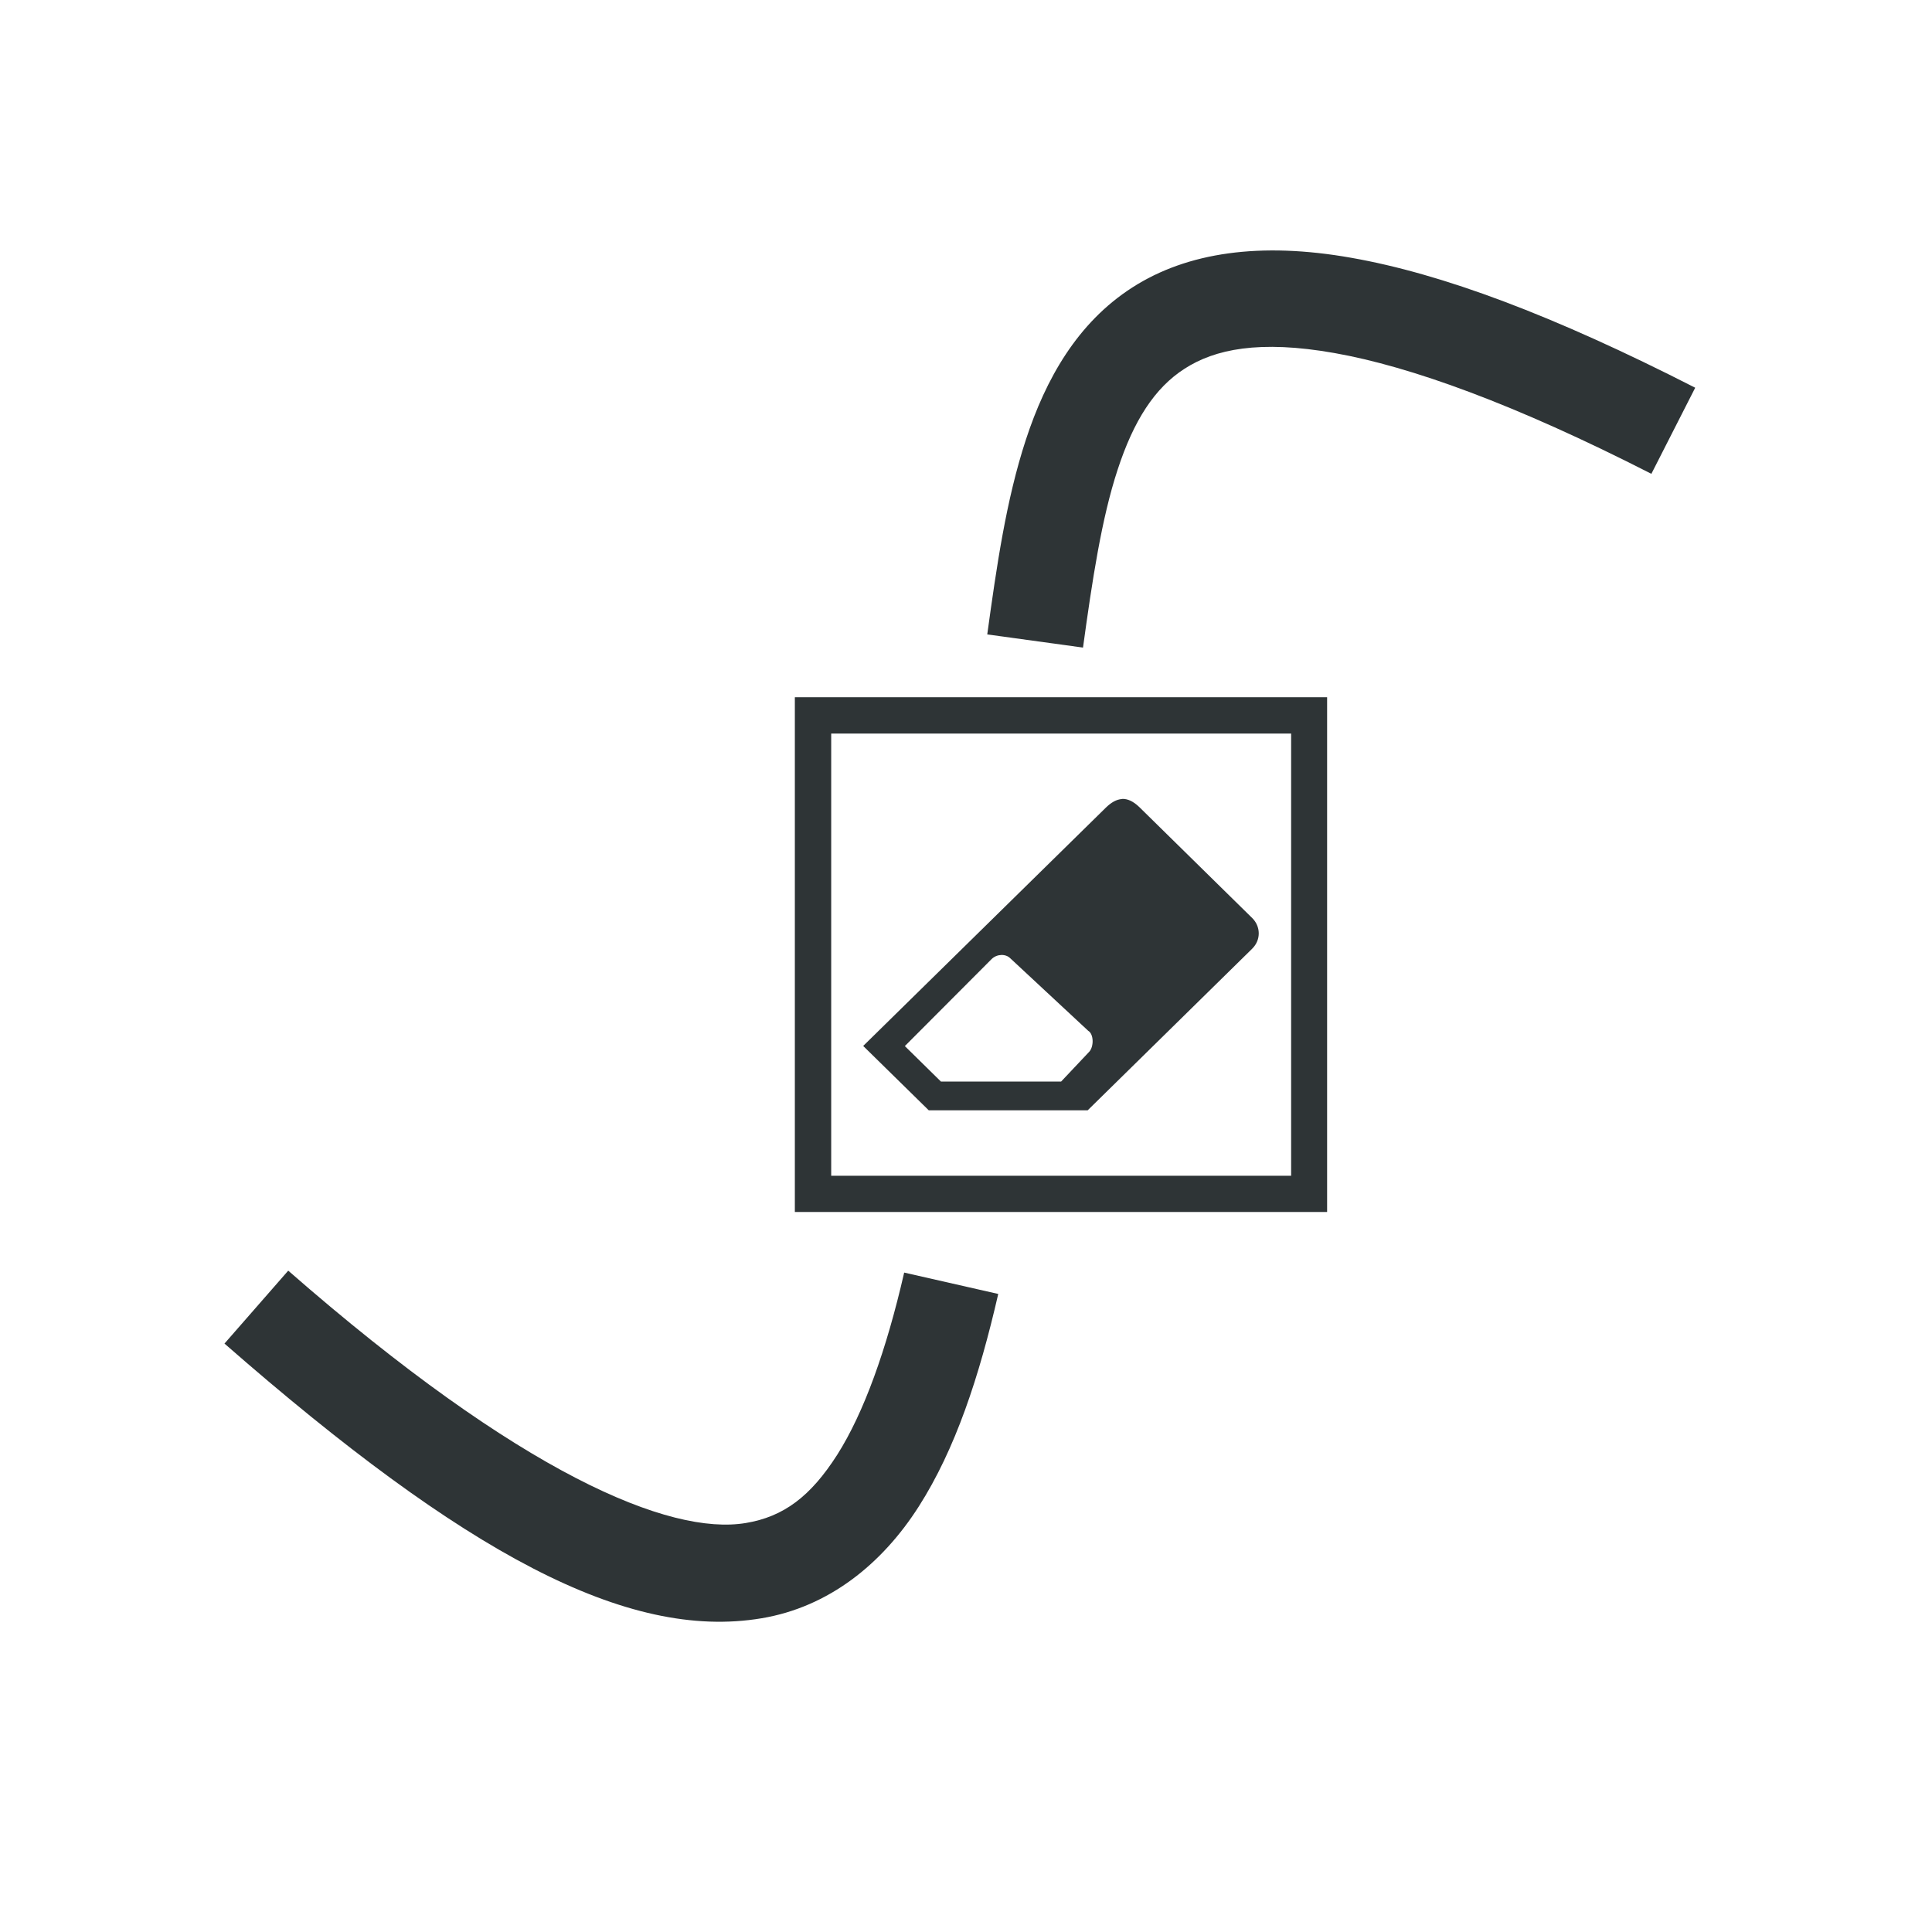
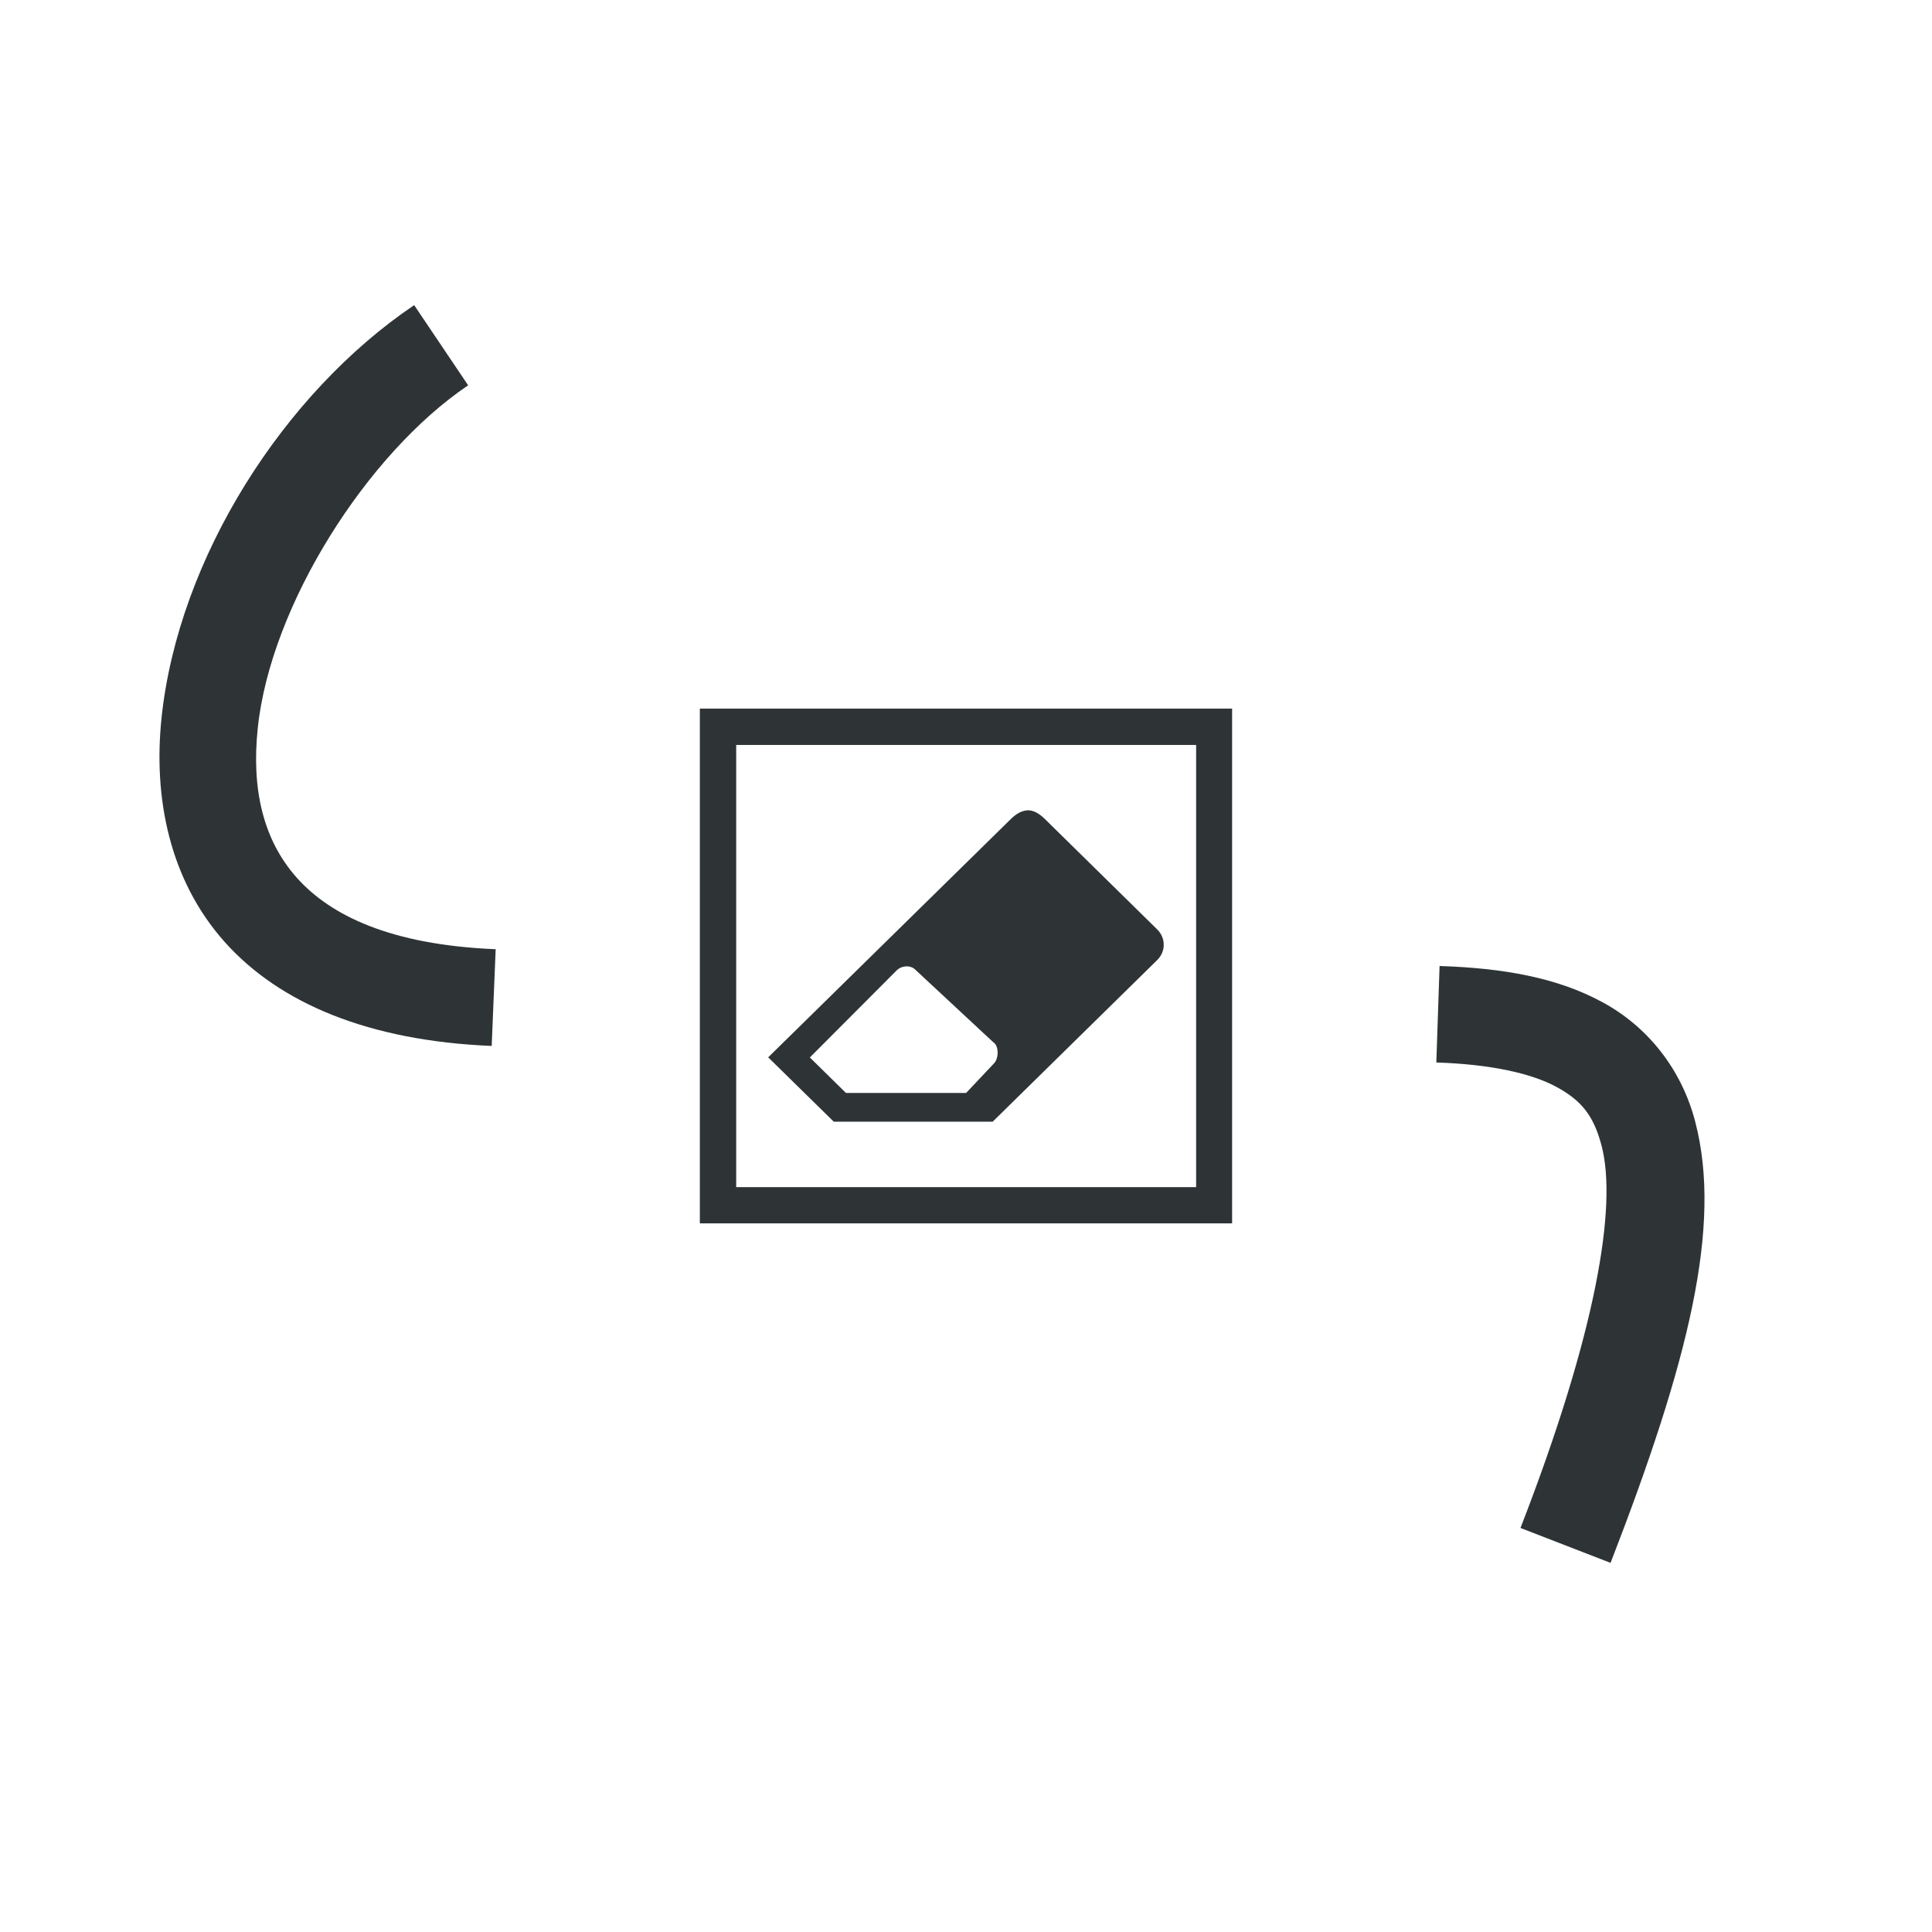
<svg xmlns="http://www.w3.org/2000/svg" height="16px" viewBox="0 0 16 16" width="16px" version="1.1" id="svg163" xml:space="preserve">
  <defs id="defs167">
    <linearGradient id="linearGradient4113">
      <stop style="stop-color:#2e3436;stop-opacity:1;" offset="0" id="stop4111" />
    </linearGradient>
  </defs>
  <filter id="a" height="1" width="1" x="0" y="0">
    <feColorMatrix in="SourceGraphic" type="matrix" values="0 0 0 0 1 0 0 0 0 1 0 0 0 0 1 0 0 0 1 0" id="feColorMatrix2" />
  </filter>
  <mask id="b">
    <g filter="url(#a)" id="g7">
      <path d="m 0 0 h 16 v 16 h -16 z" fill-opacity="0.3" id="path5" />
    </g>
  </mask>
  <clipPath id="c">
    <path d="m 0 0 h 1024 v 800 h -1024 z" id="path10" />
  </clipPath>
  <mask id="d">
    <g filter="url(#a)" id="g15">
      <path d="m 0 0 h 16 v 16 h -16 z" fill-opacity="0.05" id="path13" />
    </g>
  </mask>
  <clipPath id="e">
    <path d="m 0 0 h 1024 v 800 h -1024 z" id="path18" />
  </clipPath>
  <mask id="f">
    <g filter="url(#a)" id="g23">
      <path d="m 0 0 h 16 v 16 h -16 z" fill-opacity="0.05" id="path21" />
    </g>
  </mask>
  <clipPath id="g">
    <path d="m 0 0 h 1024 v 800 h -1024 z" id="path26" />
  </clipPath>
  <mask id="h">
    <g filter="url(#a)" id="g31">
      <path d="m 0 0 h 16 v 16 h -16 z" fill-opacity="0.05" id="path29" />
    </g>
  </mask>
  <clipPath id="i">
    <path d="m 0 0 h 1024 v 800 h -1024 z" id="path34" />
  </clipPath>
  <mask id="j">
    <g filter="url(#a)" id="g39">
      <path d="m 0 0 h 16 v 16 h -16 z" fill-opacity="0.05" id="path37" />
    </g>
  </mask>
  <clipPath id="k">
    <path d="m 0 0 h 1024 v 800 h -1024 z" id="path42" />
  </clipPath>
  <mask id="l">
    <g filter="url(#a)" id="g47">
      <path d="m 0 0 h 16 v 16 h -16 z" fill-opacity="0.05" id="path45" />
    </g>
  </mask>
  <clipPath id="m">
    <path d="m 0 0 h 1024 v 800 h -1024 z" id="path50" />
  </clipPath>
  <mask id="n">
    <g filter="url(#a)" id="g55">
      <path d="m 0 0 h 16 v 16 h -16 z" fill-opacity="0.05" id="path53" />
    </g>
  </mask>
  <clipPath id="o">
    <path d="m 0 0 h 1024 v 800 h -1024 z" id="path58" />
  </clipPath>
  <mask id="p">
    <g filter="url(#a)" id="g63">
      <path d="m 0 0 h 16 v 16 h -16 z" fill-opacity="0.3" id="path61" />
    </g>
  </mask>
  <clipPath id="q">
    <path d="m 0 0 h 1024 v 800 h -1024 z" id="path66" />
  </clipPath>
  <mask id="r">
    <g filter="url(#a)" id="g71">
      <path d="m 0 0 h 16 v 16 h -16 z" fill-opacity="0.5" id="path69" />
    </g>
  </mask>
  <clipPath id="s">
    <path d="m 0 0 h 1024 v 800 h -1024 z" id="path74" />
  </clipPath>
  <mask id="t">
    <g filter="url(#a)" id="g79">
      <path d="m 0 0 h 16 v 16 h -16 z" fill-opacity="0.4" id="path77" />
    </g>
  </mask>
  <clipPath id="u">
    <path d="m 0 0 h 1024 v 800 h -1024 z" id="path82" />
  </clipPath>
  <mask id="v">
    <g filter="url(#a)" id="g87">
      <path d="m 0 0 h 16 v 16 h -16 z" fill-opacity="0.4" id="path85" />
    </g>
  </mask>
  <clipPath id="w">
    <path d="m 0 0 h 1024 v 800 h -1024 z" id="path90" />
  </clipPath>
  <mask id="x">
    <g filter="url(#a)" id="g95">
      <path d="m 0 0 h 16 v 16 h -16 z" fill-opacity="0.5" id="path93" />
    </g>
  </mask>
  <clipPath id="y">
    <path d="m 0 0 h 1024 v 800 h -1024 z" id="path98" />
  </clipPath>
  <mask id="z">
    <g filter="url(#a)" id="g103">
      <path d="m 0 0 h 16 v 16 h -16 z" fill-opacity="0.5" id="path101" />
    </g>
  </mask>
  <clipPath id="A">
    <path d="m 0 0 h 1024 v 800 h -1024 z" id="path106" />
  </clipPath>
  <g clip-path="url(#c)" mask="url(#b)" transform="matrix(1 0 0 1 -560 -500)" id="g113">
    <path d="m 562.461 212.059 h 10.449 c -1.184 0.492 -1.297 2.461 0 3 h -10.449 z m 0 0" fill="#2e3436" id="path111" />
  </g>
  <g clip-path="url(#e)" mask="url(#d)" transform="matrix(1 0 0 1 -560 -500)" id="g117">
    <path d="m 16 632 h 1 v 1 h -1 z m 0 0" fill="#2e3436" fill-rule="evenodd" id="path115" />
  </g>
  <g clip-path="url(#g)" mask="url(#f)" transform="matrix(1 0 0 1 -560 -500)" id="g121">
    <path d="m 17 631 h 1 v 1 h -1 z m 0 0" fill="#2e3436" fill-rule="evenodd" id="path119" />
  </g>
  <g clip-path="url(#i)" mask="url(#h)" transform="matrix(1 0 0 1 -560 -500)" id="g125">
    <path d="m 18 634 h 1 v 1 h -1 z m 0 0" fill="#2e3436" fill-rule="evenodd" id="path123" />
  </g>
  <g clip-path="url(#k)" mask="url(#j)" transform="matrix(1 0 0 1 -560 -500)" id="g129">
    <path d="m 16 634 h 1 v 1 h -1 z m 0 0" fill="#2e3436" fill-rule="evenodd" id="path127" />
  </g>
  <g clip-path="url(#m)" mask="url(#l)" transform="matrix(1 0 0 1 -560 -500)" id="g133">
    <path d="m 17 635 h 1 v 1 h -1 z m 0 0" fill="#2e3436" fill-rule="evenodd" id="path131" />
  </g>
  <g clip-path="url(#o)" mask="url(#n)" transform="matrix(1 0 0 1 -560 -500)" id="g137">
    <path d="m 19 635 h 1 v 1 h -1 z m 0 0" fill="#2e3436" fill-rule="evenodd" id="path135" />
  </g>
  <g clip-path="url(#q)" mask="url(#p)" transform="matrix(1 0 0 1 -560 -500)" id="g141">
    <path d="m 136 660 v 7 h 7 v -7 z m 0 0" fill="#2e3436" id="path139" />
  </g>
  <g clip-path="url(#s)" mask="url(#r)" transform="matrix(1 0 0 1 -560 -500)" id="g145">
    <path d="m 199 642 h 3 v 12 h -3 z m 0 0" fill="#2e3436" id="path143" />
  </g>
  <g clip-path="url(#u)" mask="url(#t)" transform="matrix(1 0 0 1 -560 -500)" id="g149">
    <path d="m 209.5 144.16 c 0.277 0 0.5 0.223 0.5 0.5 v 1 c 0 0.277 -0.223 0.5 -0.5 0.5 s -0.5 -0.223 -0.5 -0.5 v -1 c 0 -0.277 0.223 -0.5 0.5 -0.5 z m 0 0" fill="#2e3436" id="path147" />
  </g>
  <g clip-path="url(#w)" mask="url(#v)" transform="matrix(1 0 0 1 -560 -500)" id="g153">
    <path d="m 206.5 144.16 c 0.277 0 0.5 0.223 0.5 0.5 v 1 c 0 0.277 -0.223 0.5 -0.5 0.5 s -0.5 -0.223 -0.5 -0.5 v -1 c 0 -0.277 0.223 -0.5 0.5 -0.5 z m 0 0" fill="#2e3436" id="path151" />
  </g>
  <g clip-path="url(#y)" mask="url(#x)" transform="matrix(1 0 0 1 -560 -500)" id="g157">
    <path d="m 229.5 143.16 c -0.547 0 -1 0.457 -1 1 c 0 0.547 0.453 1 1 1 s 1 -0.453 1 -1 c 0 -0.543 -0.453 -1 -1 -1 z m 0 0" fill="#2e3436" id="path155" />
  </g>
  <g clip-path="url(#A)" mask="url(#z)" transform="matrix(1 0 0 1 -560 -500)" id="g161">
    <path d="m 226.453 143.16 c -0.52 0 -0.953 0.434 -0.953 0.953 v 0.094 c 0 0.52 0.434 0.953 0.953 0.953 h 0.094 c 0.52 0 0.953 -0.434 0.953 -0.953 v -0.094 c 0 -0.52 -0.434 -0.953 -0.953 -0.953 z m 0 0" fill="#2e3436" id="path159" />
  </g>
-   <g id="g8066">
-     <path style="color:#000000;fill:#2e3436" d="M 11.191,2.135 C 10.44,2.002 9.833,2.088 9.377,2.381 8.921,2.674 8.66,3.14 8.496,3.641 8.332,4.141 8.253,4.695 8.176,5.254 L 8.969,5.363 C 9.045,4.809 9.123,4.292 9.256,3.889 9.388,3.485 9.562,3.212 9.811,3.053 10.059,2.893 10.427,2.813 11.053,2.924 c 0.626,0.111 1.487,0.42 2.623,1 L 14.039,3.211 C 12.861,2.609 11.942,2.267 11.191,2.135 Z" id="path1045-8" />
-     <path style="color:#000000;fill:#2e3436;-inkscape-stroke:none" d="M 2.387,10.523 1.859,11.127 c 1.989,1.739 3.332,2.462 4.447,2.275 0.558,-0.093 1,-0.451 1.303,-0.926 0.303,-0.475 0.5,-1.072 0.658,-1.76 L 7.488,10.539 C 7.341,11.18 7.154,11.7 6.934,12.047 6.713,12.393 6.49,12.561 6.176,12.613 5.547,12.718 4.317,12.211 2.387,10.523 Z" id="path8044" />
-     <g id="g7289" transform="translate(-12.3724,-2.817857)">
+   <g id="g2985">
+     <g id="g7289" transform="translate(-13.15918,-2.723633)">
      <path style="color:#000000;fill:#2e3436;-inkscape-stroke:none" d="m 18.955,8.592 v 0.15 4.113 h 4.408 V 8.592 Z m 0.301,0.301 h 3.809 v 3.662 h -3.809 z" id="rect5646" />
      <path d="m 21.664,9.435 c -0.045,0.003 -0.089,0.028 -0.133,0.071 l -2.01,1.974 0.543,0.533 h 1.316 l 1.361,-1.337 c 0.077,-0.075 0.071,-0.187 0.002,-0.255 L 21.808,9.502 c -0.051,-0.049 -0.098,-0.07 -0.144,-0.068 z m -0.927,1.317 0.647,0.602 c 0.049,0.029 0.047,0.135 0.008,0.175 L 21.16,11.775 H 20.165 l -0.299,-0.294 0.718,-0.72 c 0.044,-0.044 0.117,-0.045 0.154,-0.008 z m 0,0" id="path6823" style="fill:#2e3436;stroke-width:0.234" />
    </g>
+     <path style="color:#000000;fill:#2e3436;-inkscape-stroke:none" d="m 11.922,8 -0.027,0.799 c 0.456,0.015 0.79,0.091 0.996,0.203 0.206,0.112 0.308,0.238 0.373,0.488 0.13,0.5 -0.044,1.545 -0.672,3.164 l 0.746,0.289 C 13.985,11.274 14.264,10.151 14.039,9.289 13.927,8.858 13.649,8.505 13.273,8.301 12.898,8.096 12.448,8.017 11.922,8 Z" id="path519" />
+     <path style="color:#000000;fill:#2e3436;-inkscape-stroke:none" d="M 3.43,2.527 C 2.353,3.253 1.478,4.618 1.338,5.943 1.268,6.606 1.403,7.286 1.859,7.799 2.316,8.312 3.058,8.62 4.072,8.662 L 4.105,7.861 C 3.232,7.825 2.735,7.58 2.457,7.268 2.179,6.955 2.081,6.534 2.135,6.027 2.242,5.014 3.038,3.757 3.877,3.191 Z" id="path2966" />
  </g>
</svg>
